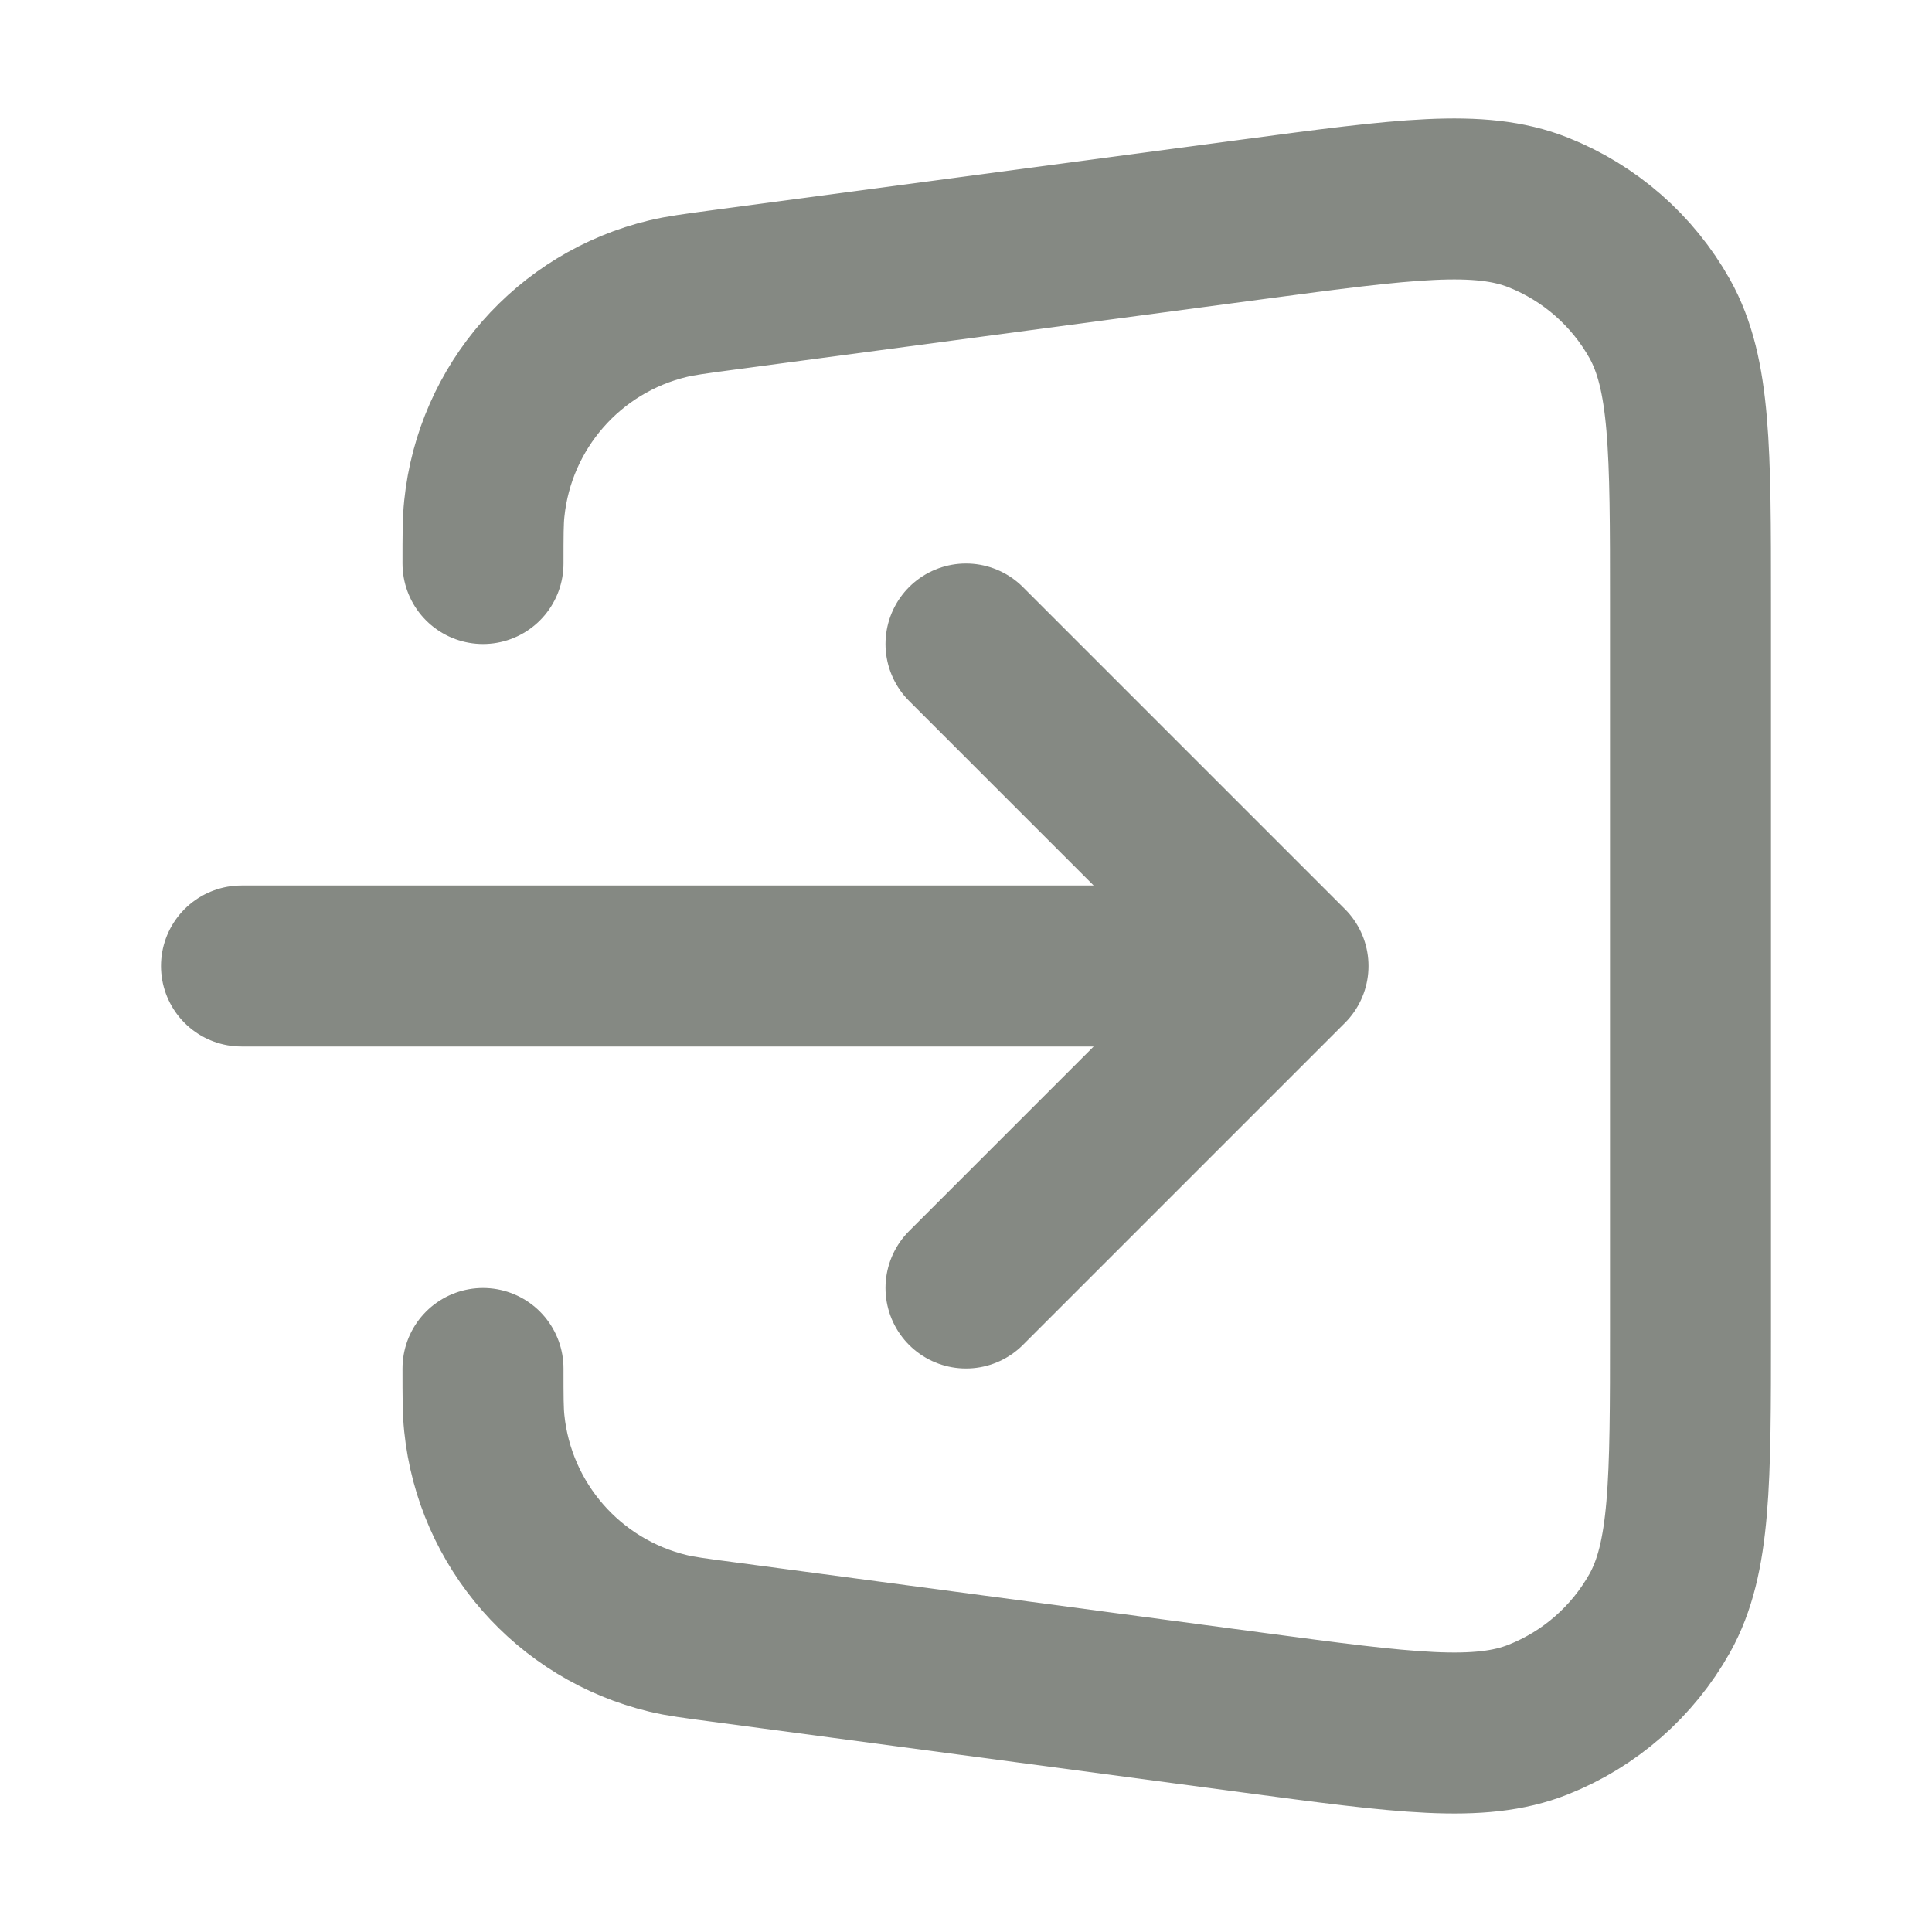
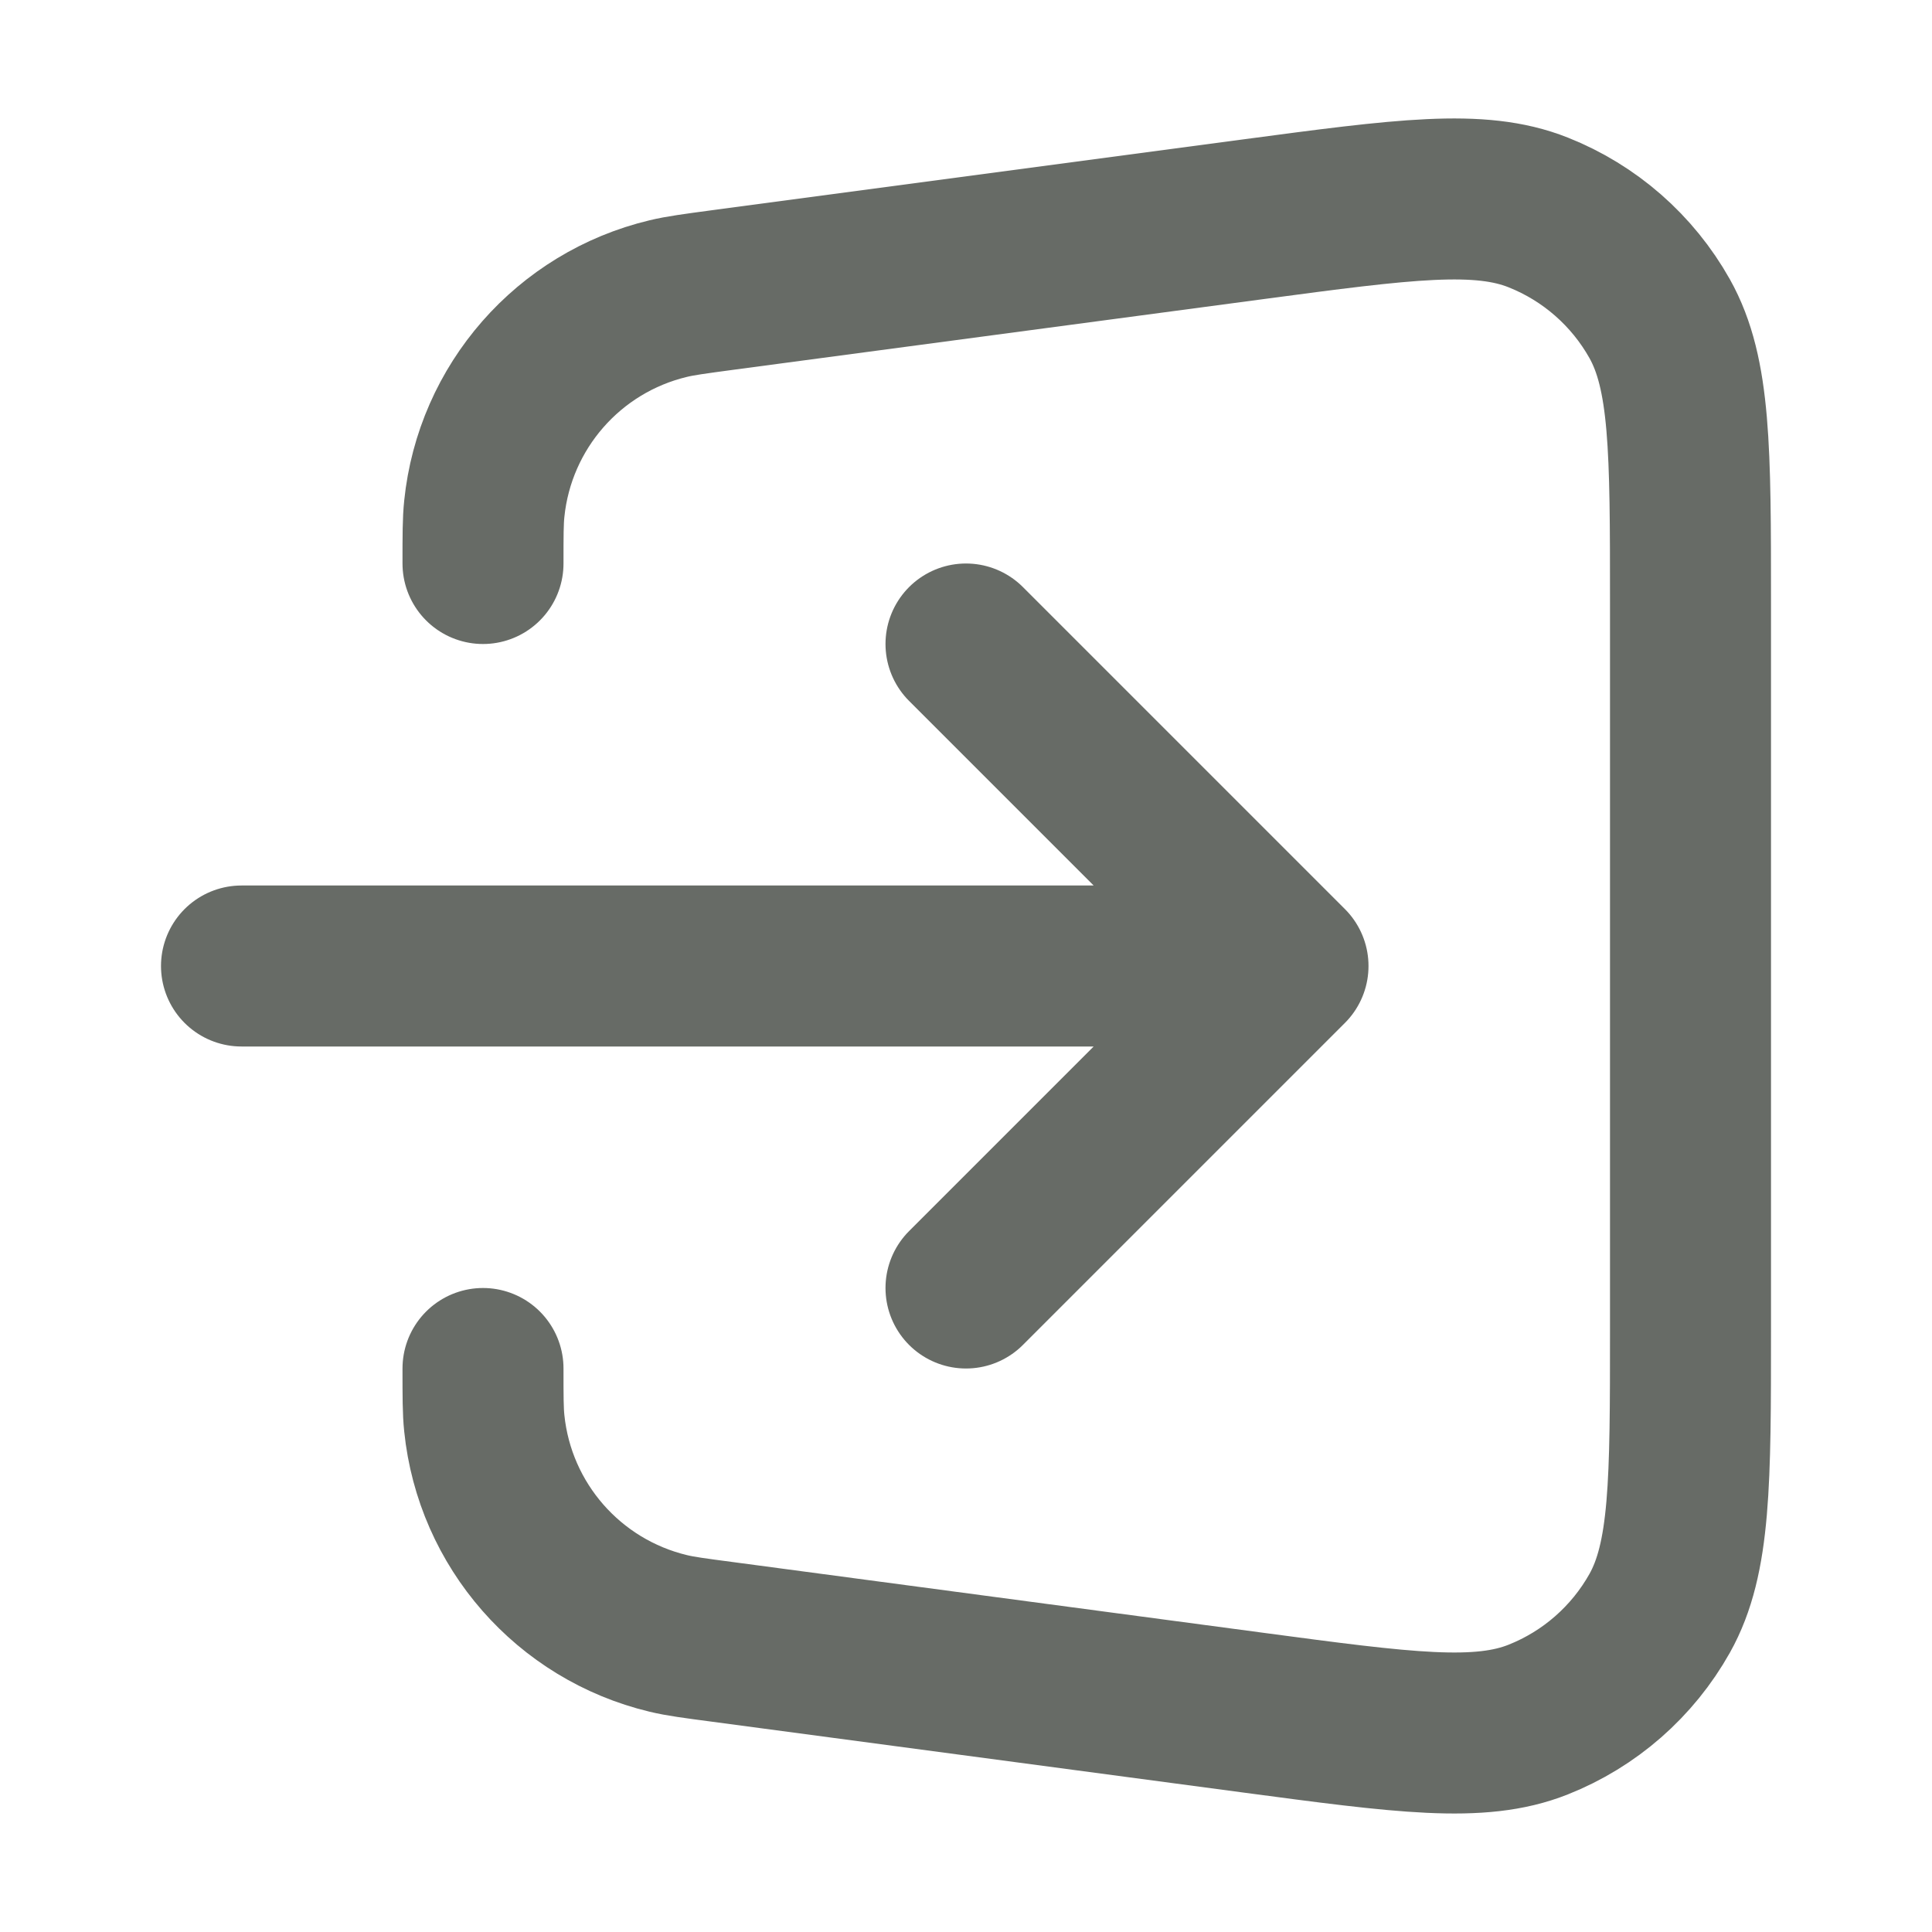
<svg xmlns="http://www.w3.org/2000/svg" viewBox="0 0 24 24" fill="none">
  <g id="SVGRepo_bgCarrier" stroke-width="0" />
  <g id="SVGRepo_tracerCarrier" stroke-linecap="round" stroke-linejoin="round" />
  <g id="SVGRepo_iconCarrier">
-     <path d="M6 17C6 17.351 6 17.527 6.016 17.68C6.146 18.947 7.063 19.994 8.302 20.291C8.451 20.327 8.626 20.35 8.974 20.396L15.566 21.275C17.442 21.525 18.38 21.651 19.108 21.361C19.748 21.107 20.28 20.641 20.617 20.041C21 19.357 21 18.41 21 16.517V7.482C21 5.589 21 4.643 20.617 3.959C20.28 3.359 19.748 2.893 19.108 2.639C18.38 2.349 17.442 2.474 15.566 2.724L8.974 3.603C8.625 3.65 8.451 3.673 8.302 3.709C7.063 4.005 6.146 5.052 6.016 6.32C6 6.473 6 6.649 6 7M12 8L16 12M16 12L12 16M16 12H3" stroke="#858983" stroke-width="2" stroke-linecap="round" stroke-linejoin="round" />
+     <path d="M6 17C6 17.351 6 17.527 6.016 17.68C6.146 18.947 7.063 19.994 8.302 20.291C8.451 20.327 8.626 20.35 8.974 20.396L15.566 21.275C17.442 21.525 18.38 21.651 19.108 21.361C19.748 21.107 20.28 20.641 20.617 20.041C21 19.357 21 18.41 21 16.517V7.482C21 5.589 21 4.643 20.617 3.959C20.28 3.359 19.748 2.893 19.108 2.639C18.38 2.349 17.442 2.474 15.566 2.724L8.974 3.603C8.625 3.65 8.451 3.673 8.302 3.709C7.063 4.005 6.146 5.052 6.016 6.32C6 6.473 6 6.649 6 7M12 8L16 12M16 12L12 16M16 12H3" stroke="#676B66" stroke-width="2" stroke-linecap="round" stroke-linejoin="round" />
  </g>
</svg>
